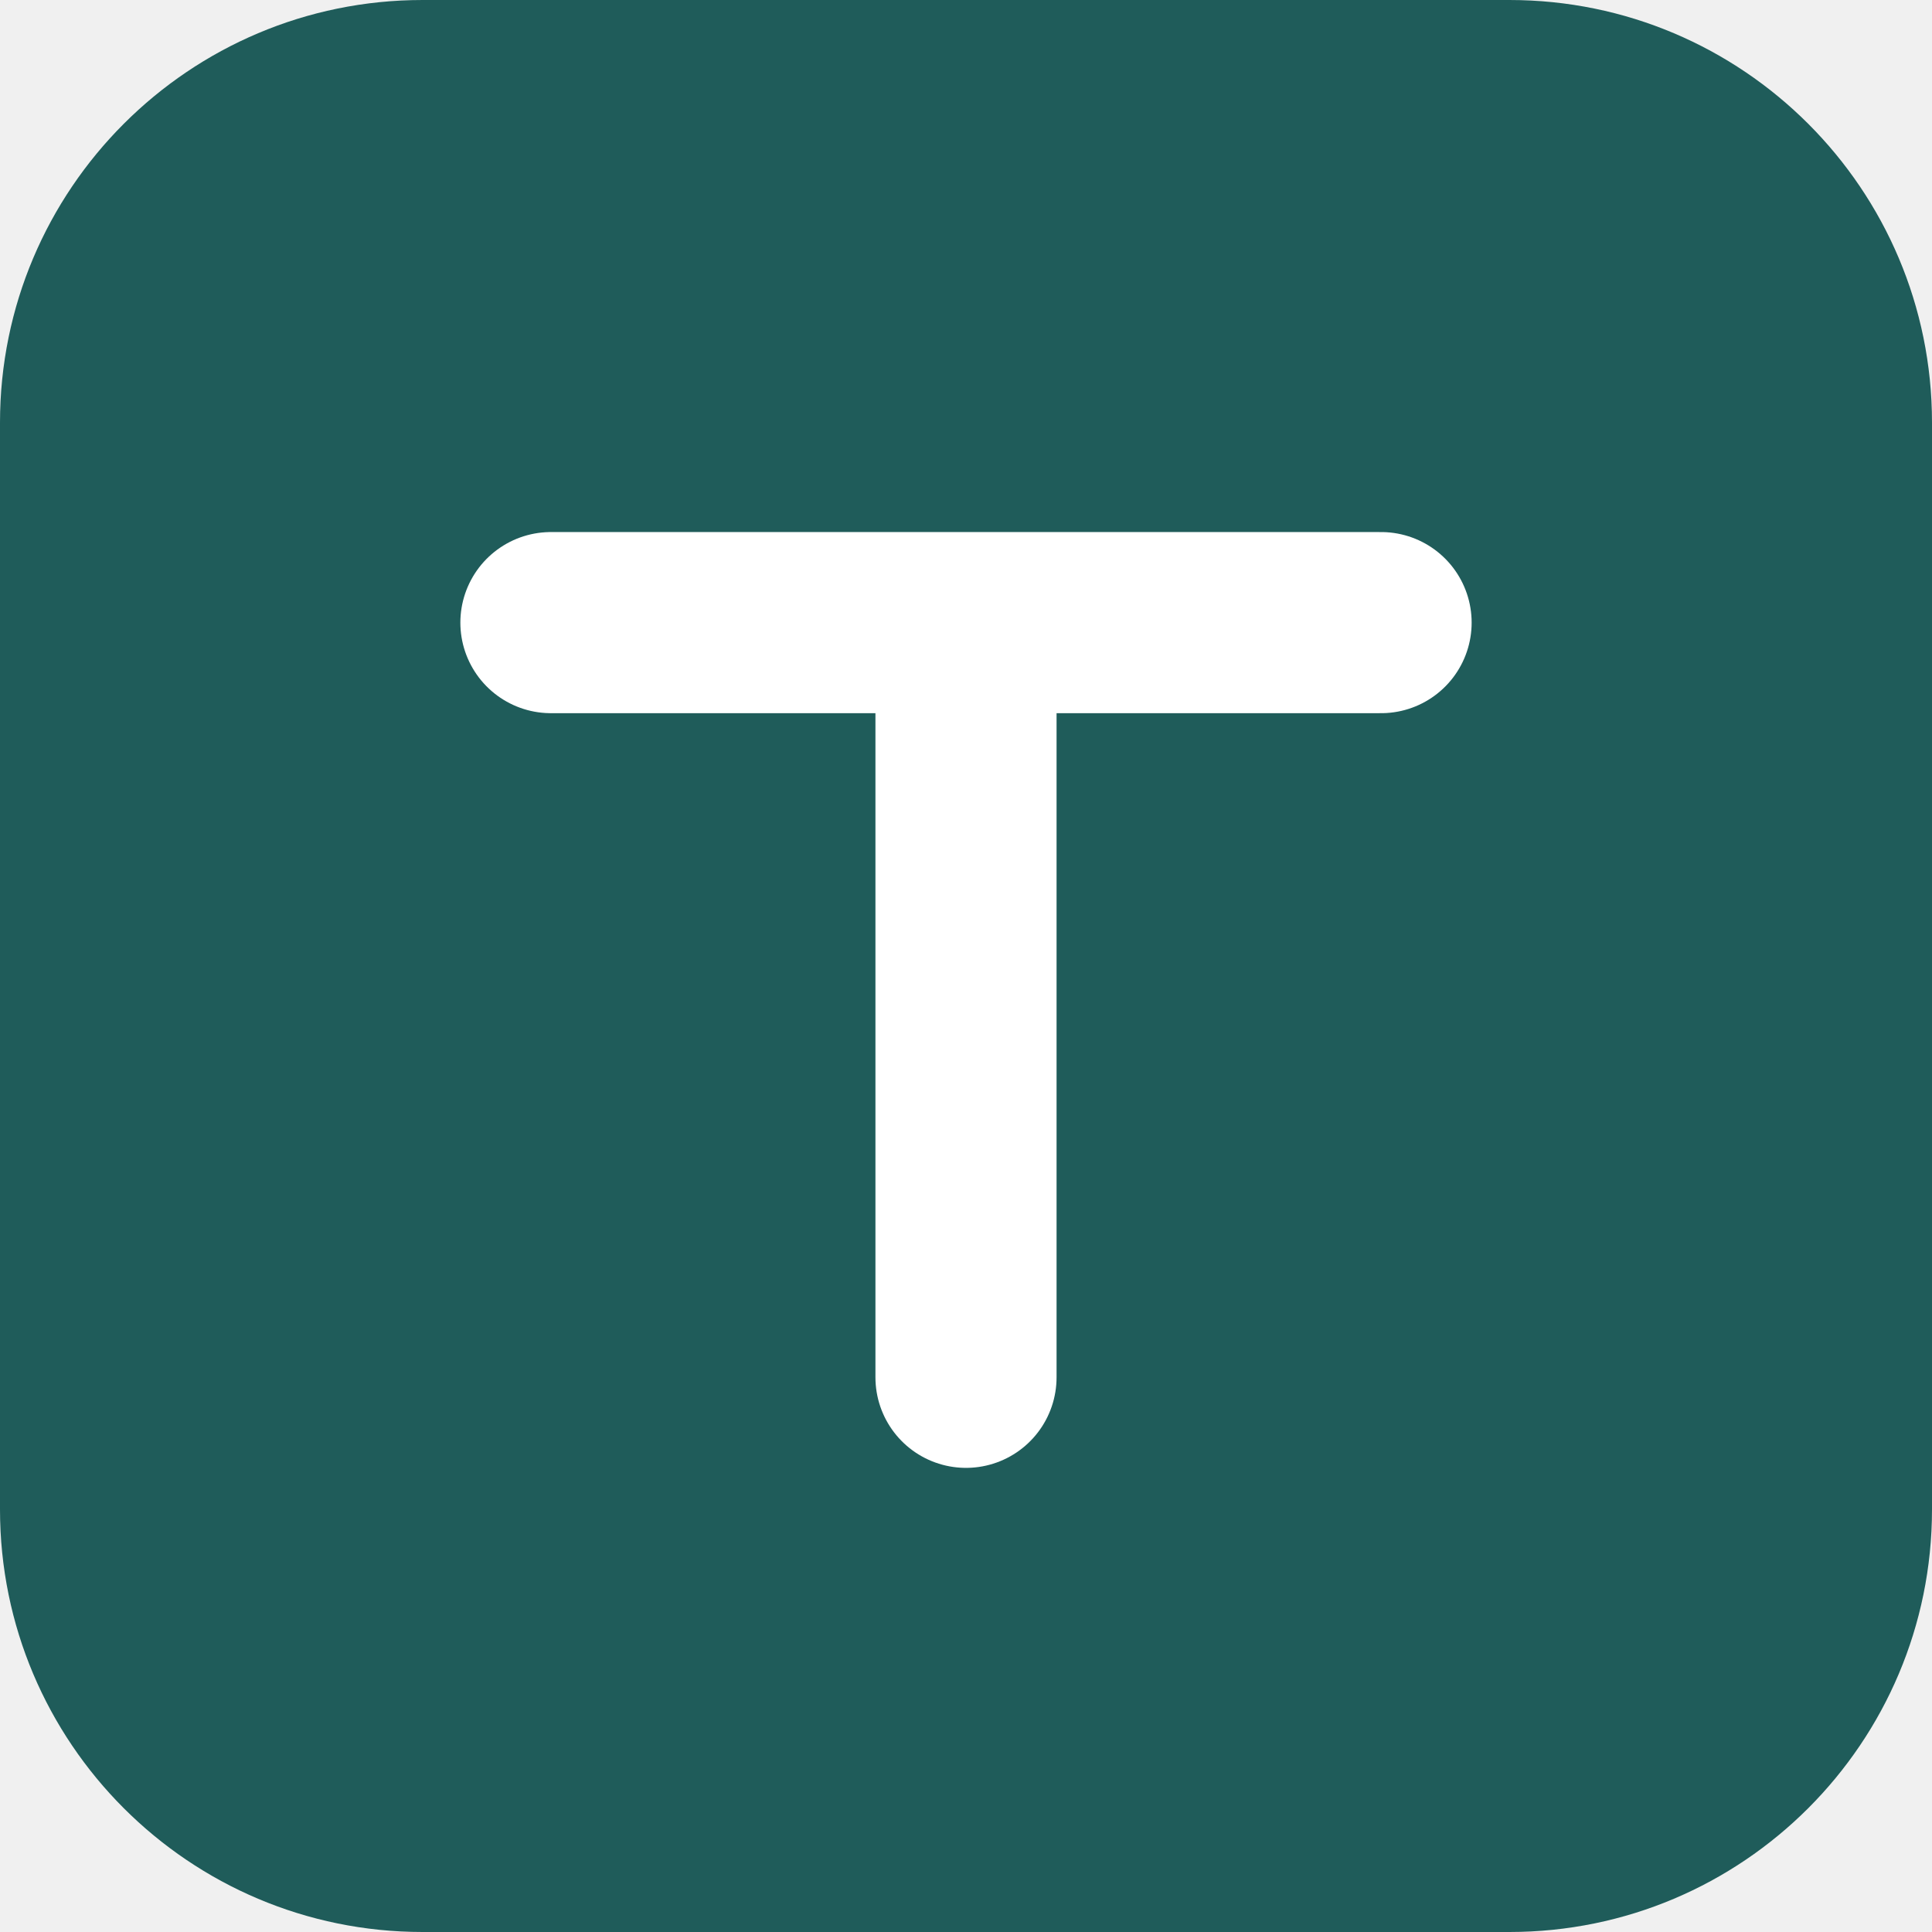
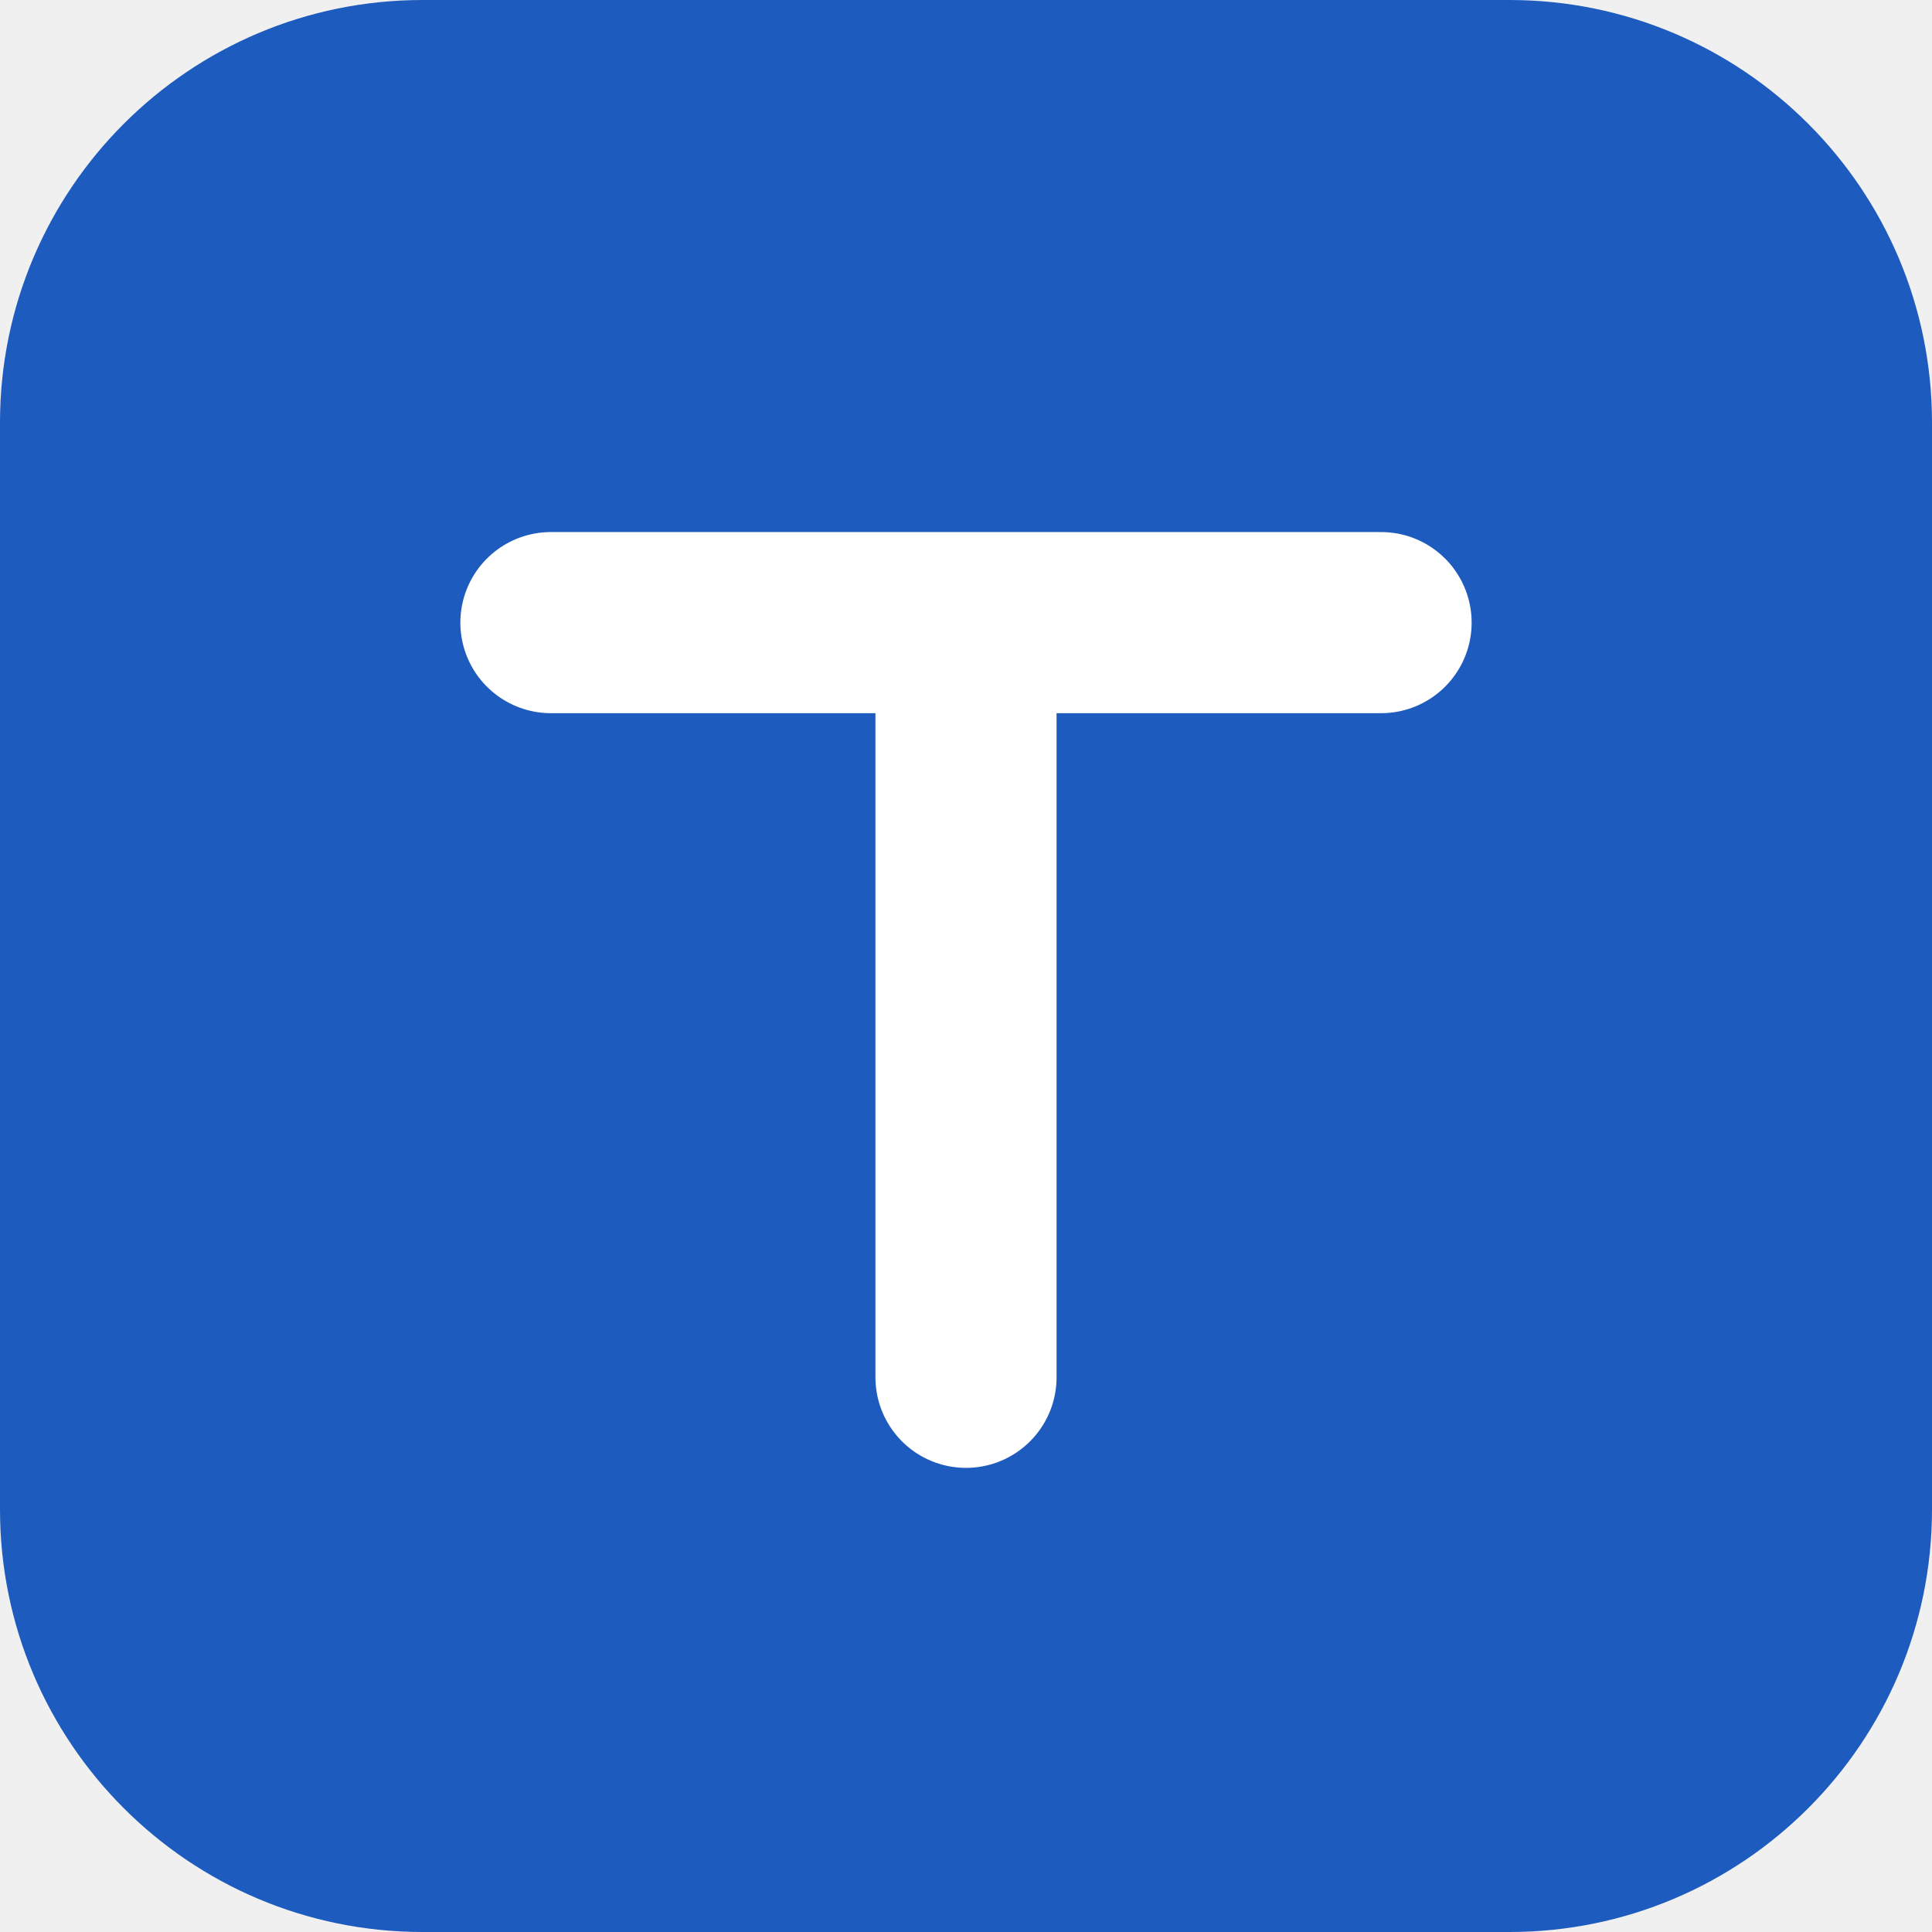
<svg xmlns="http://www.w3.org/2000/svg" viewBox="0 0 512 512" width="512" height="512">
-   <rect width="512" height="512" rx="112" fill="#1f5c5a" />
+   <rect width="512" height="512" rx="112" fill="#1d5bbf" />
  <path d="M146 165h220M256 165v200" stroke="#ffffff" stroke-width="48" stroke-linecap="round" fill="none" />
</svg>
